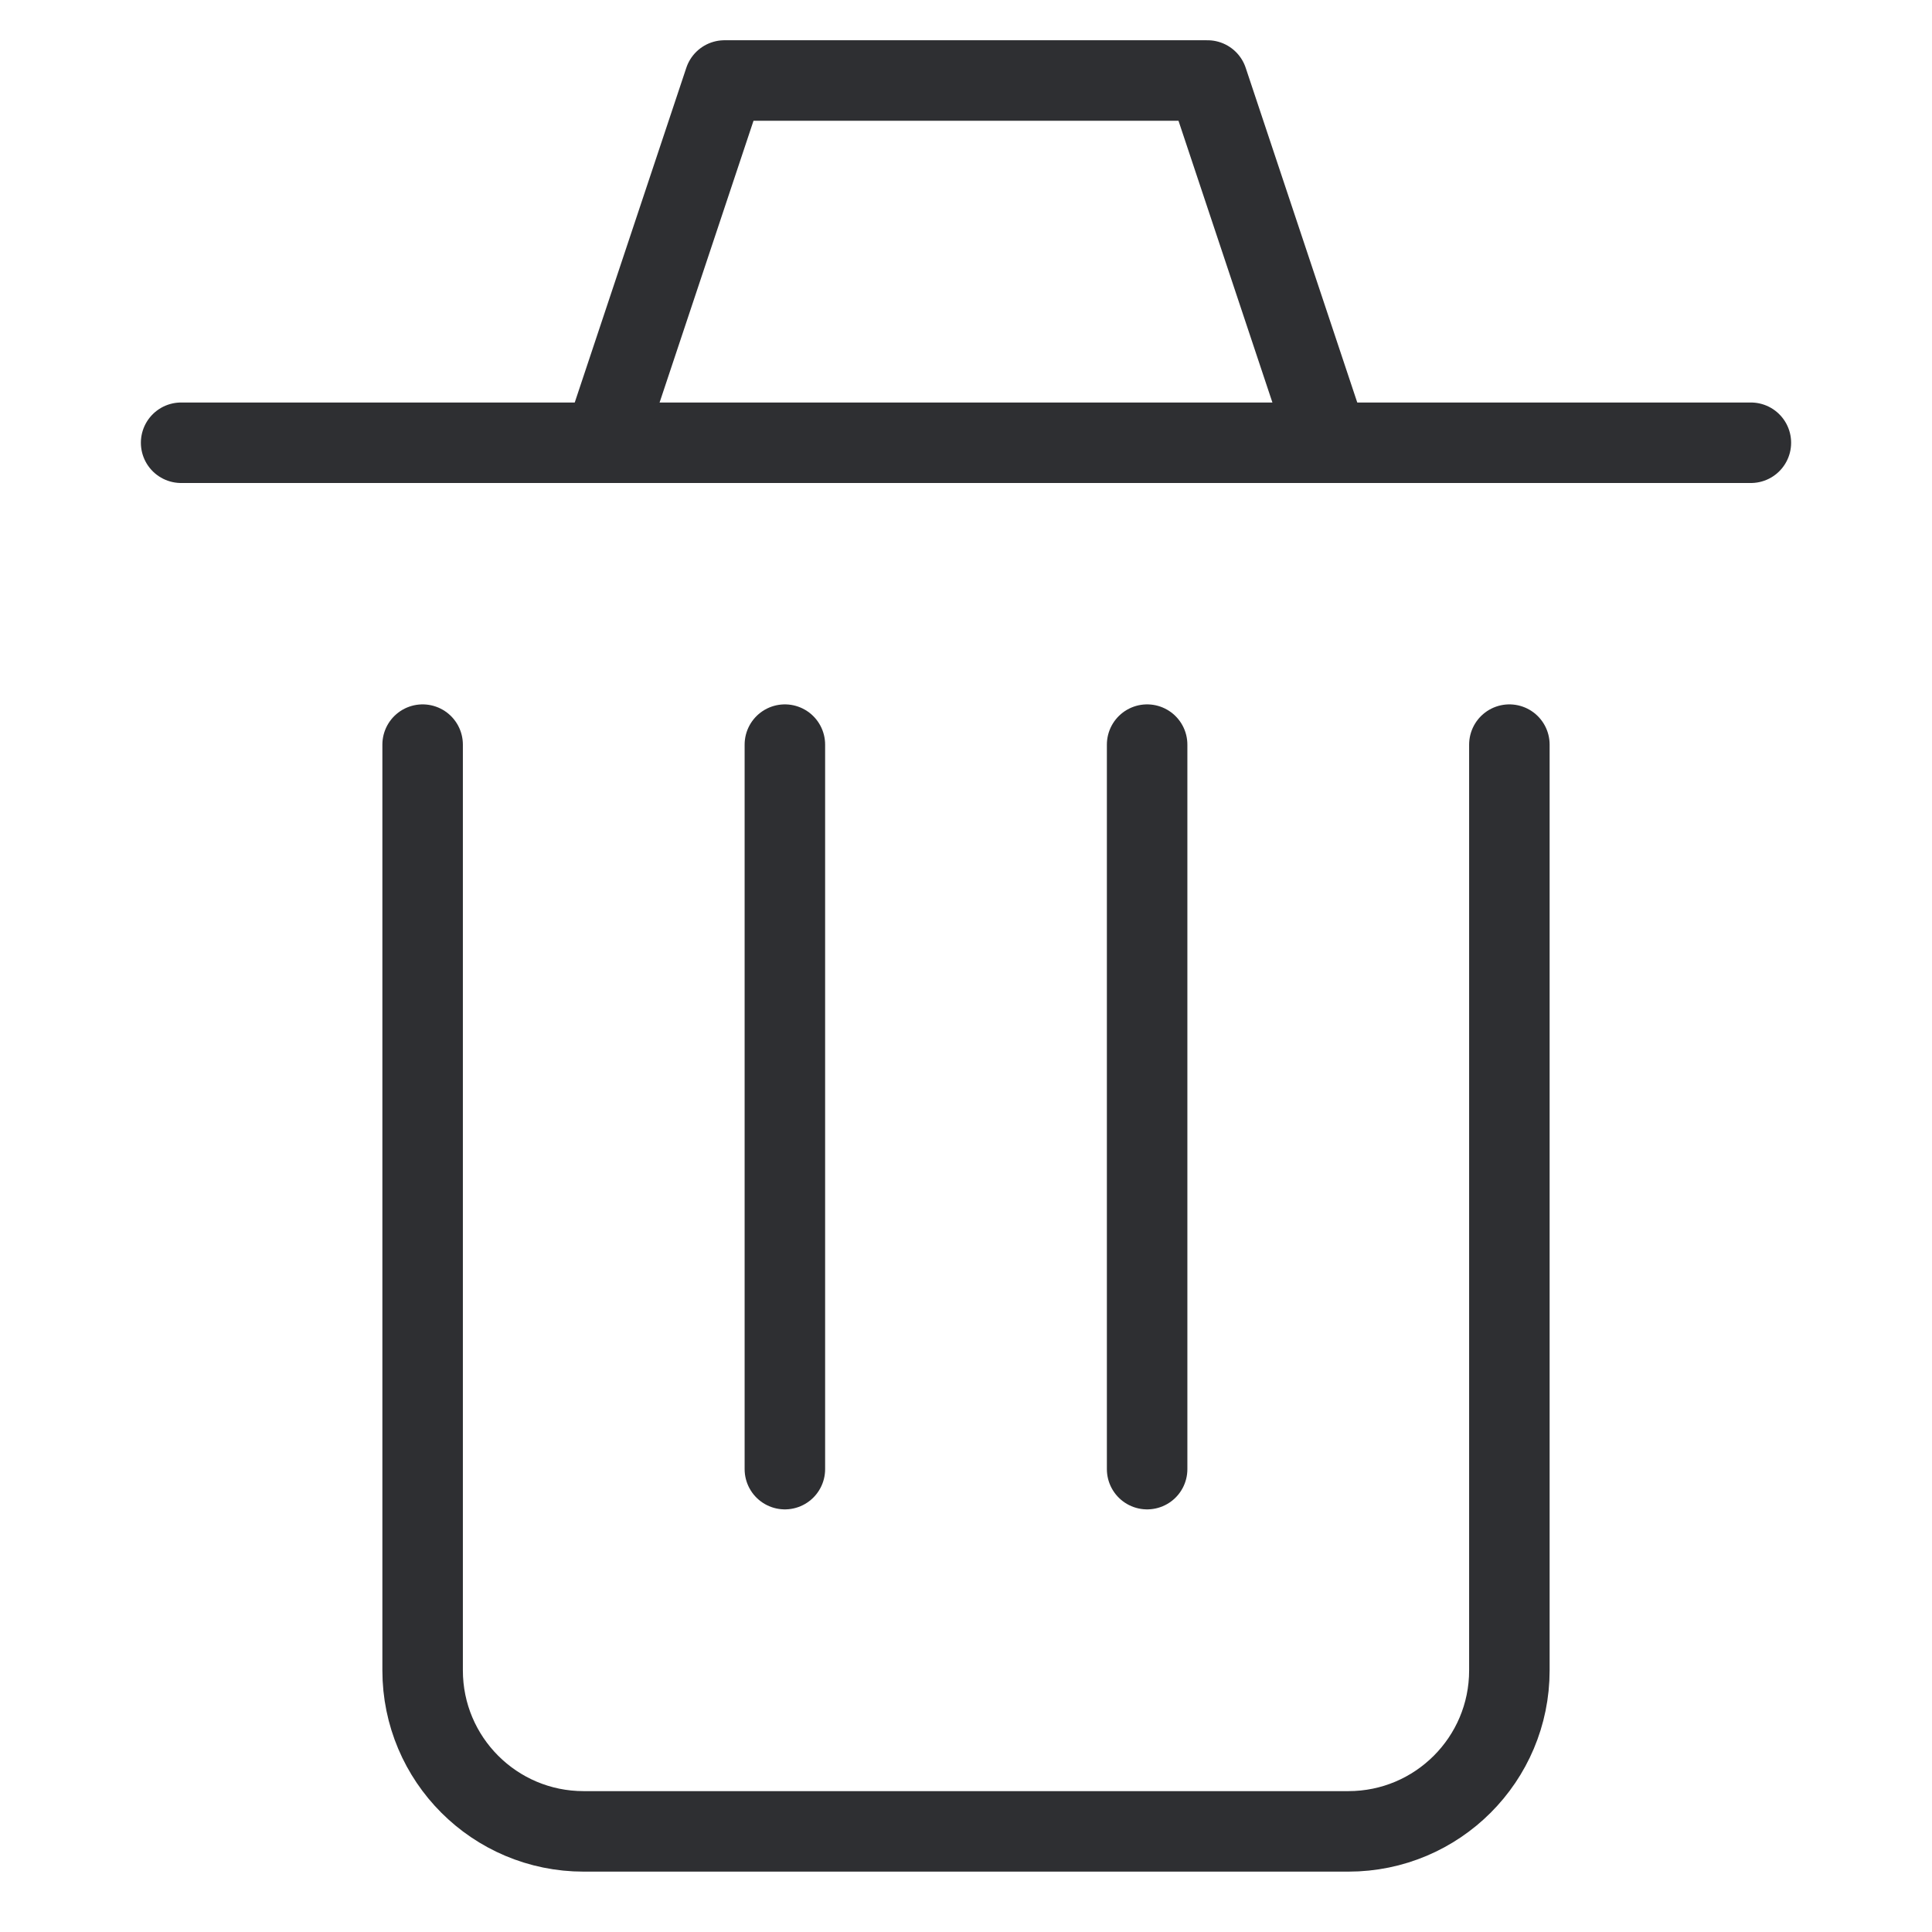
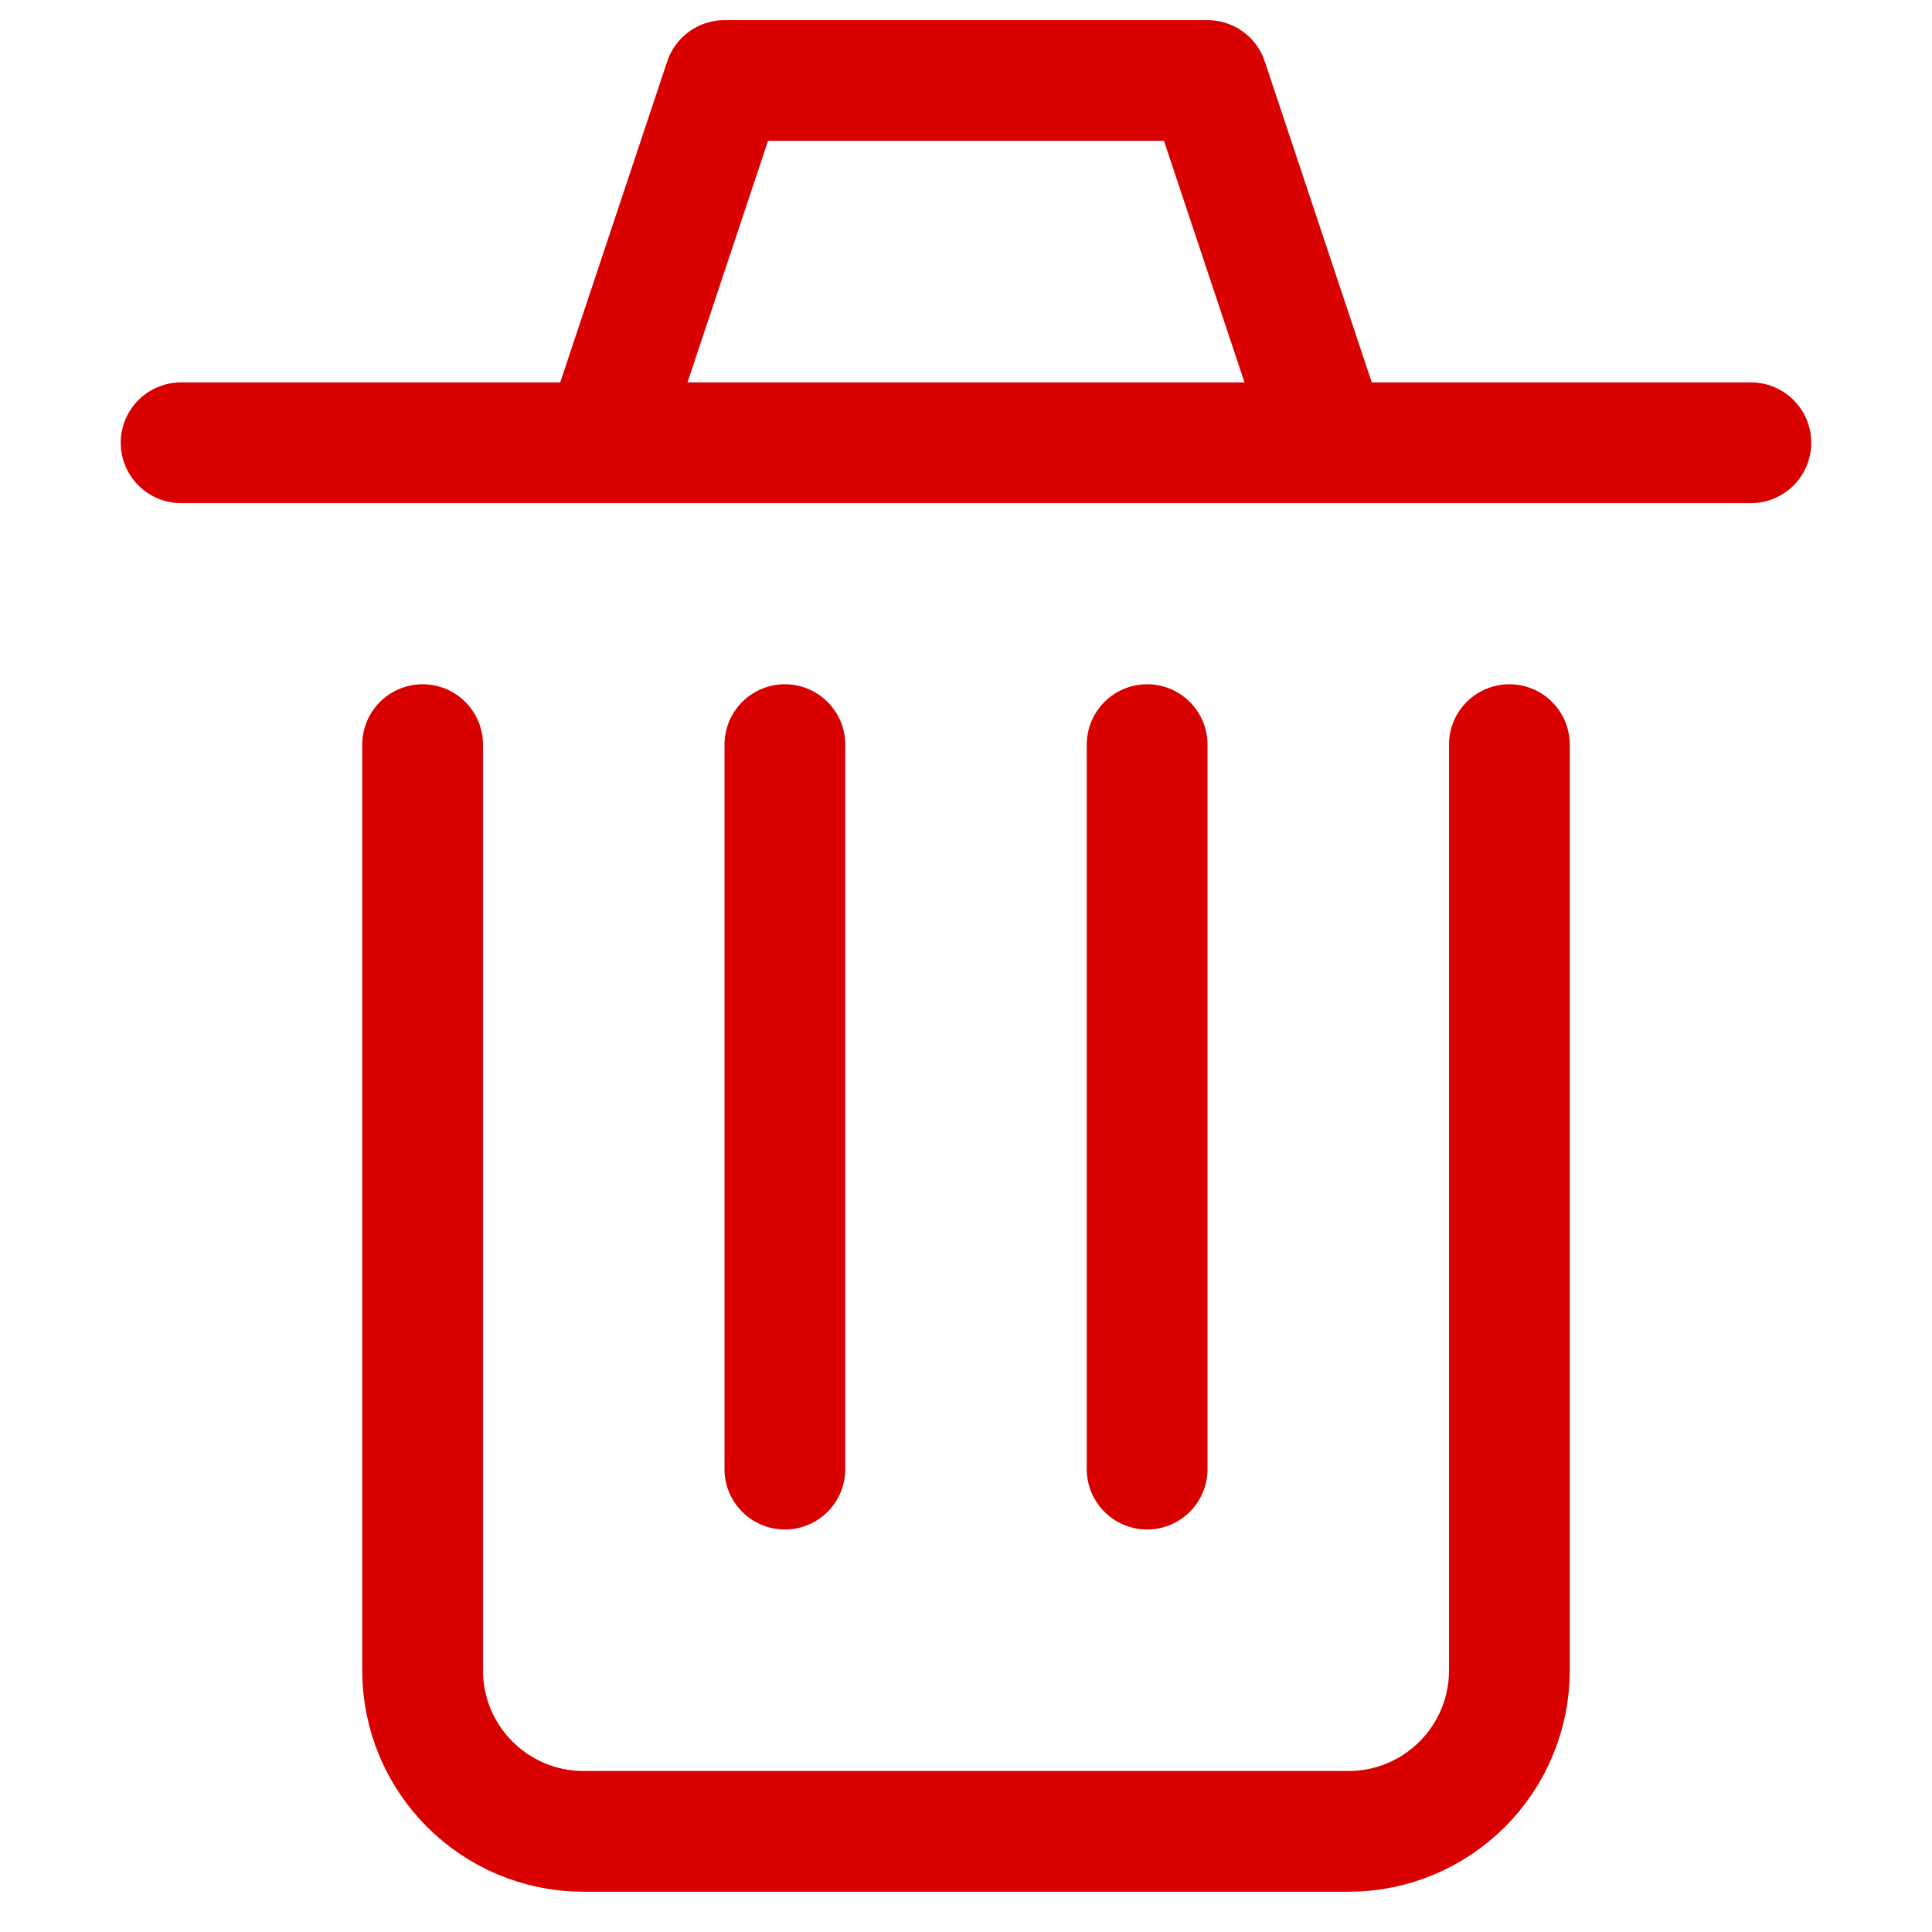
<svg xmlns="http://www.w3.org/2000/svg" width="24" height="24" viewBox="0 0 24 24" fill="none" version="1.1" id="svg12">
  <defs id="defs16" />
-   <path d="M2.25 5.5H5.167H21.75" stroke="#2E2F32" stroke-linecap="round" stroke-linejoin="round" id="path2" />
-   <path d="M16.5 5.5L15 1H9L7.5 5.5" stroke="#2E2F32" stroke-linecap="round" stroke-linejoin="round" id="path4" />
-   <path d="M5.25 9.25V20.75C5.25 21.855 6.145 22.75 7.25 22.75H16.75C17.855 22.75 18.75 21.855 18.75 20.75V9.25" stroke="#2E2F32" stroke-linecap="round" stroke-linejoin="round" id="path6" />
-   <path d="M9.75 9.25V18.25" stroke="#2E2F32" stroke-linecap="round" stroke-linejoin="round" id="path8" />
-   <path d="M14.25 9.25V18.25" stroke="#2E2F32" stroke-linecap="round" stroke-linejoin="round" id="path10" />
+   <path d="M2.25 5.5H5.167H21.75" stroke="#2E2F32" stroke-linecap="round" stroke-linejoin="round" id="path2" style="stroke:#d90000;stroke-opacity:1;stroke-width:1.5;stroke-miterlimit:4;stroke-dasharray:none" />
+   <path d="M16.5 5.5L15 1H9L7.5 5.5" stroke="#2E2F32" stroke-linecap="round" stroke-linejoin="round" id="path4" style="stroke:#d90000;stroke-opacity:1;stroke-width:1.5;stroke-miterlimit:4;stroke-dasharray:none" />
+   <path d="M5.25 9.25V20.75C5.25 21.855 6.145 22.75 7.25 22.75H16.75C17.855 22.75 18.75 21.855 18.75 20.75V9.25" stroke="#2E2F32" stroke-linecap="round" stroke-linejoin="round" id="path6" style="stroke:#d90000;stroke-opacity:1;stroke-width:1.5;stroke-miterlimit:4;stroke-dasharray:none" />
+   <path d="M9.75 9.25V18.25" stroke="#2E2F32" stroke-linecap="round" stroke-linejoin="round" id="path8" style="stroke:#d90000;stroke-opacity:1;stroke-width:1.5;stroke-miterlimit:4;stroke-dasharray:none" />
+   <path d="M14.25 9.25V18.25" stroke="#2E2F32" stroke-linecap="round" stroke-linejoin="round" id="path10" style="stroke:#d90000;stroke-opacity:1;stroke-width:1.5;stroke-miterlimit:4;stroke-dasharray:none" />
</svg>
